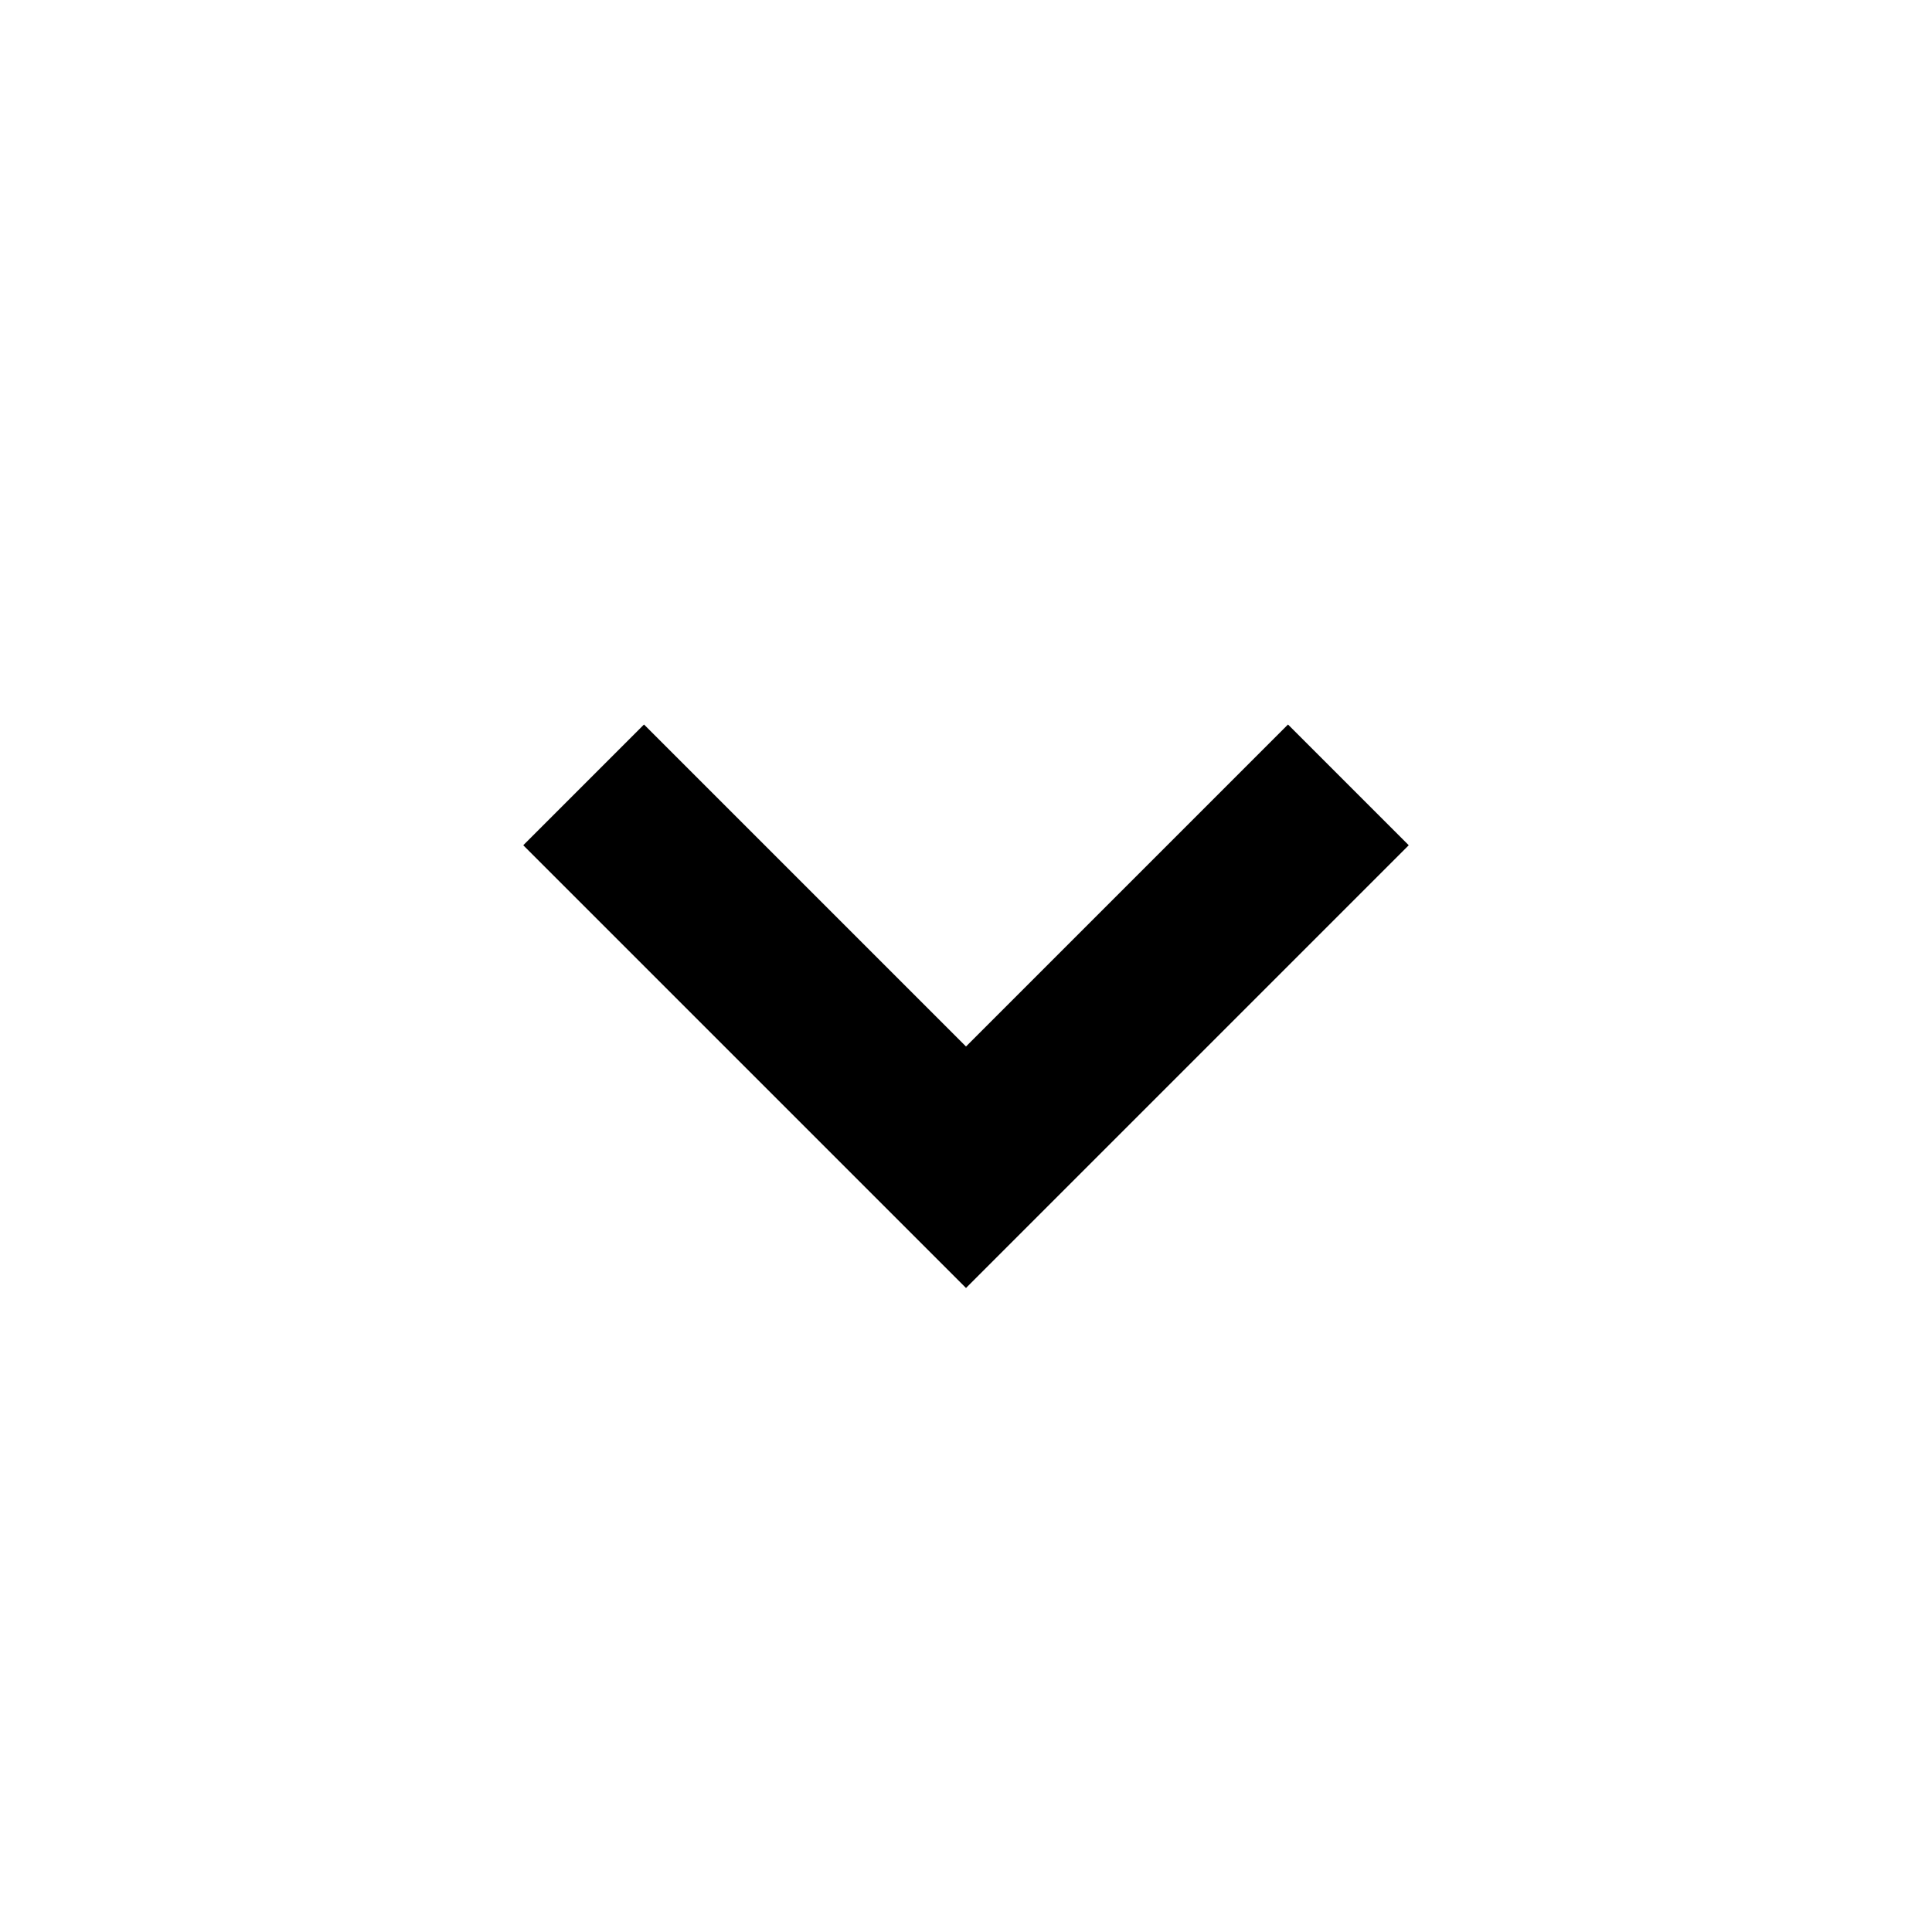
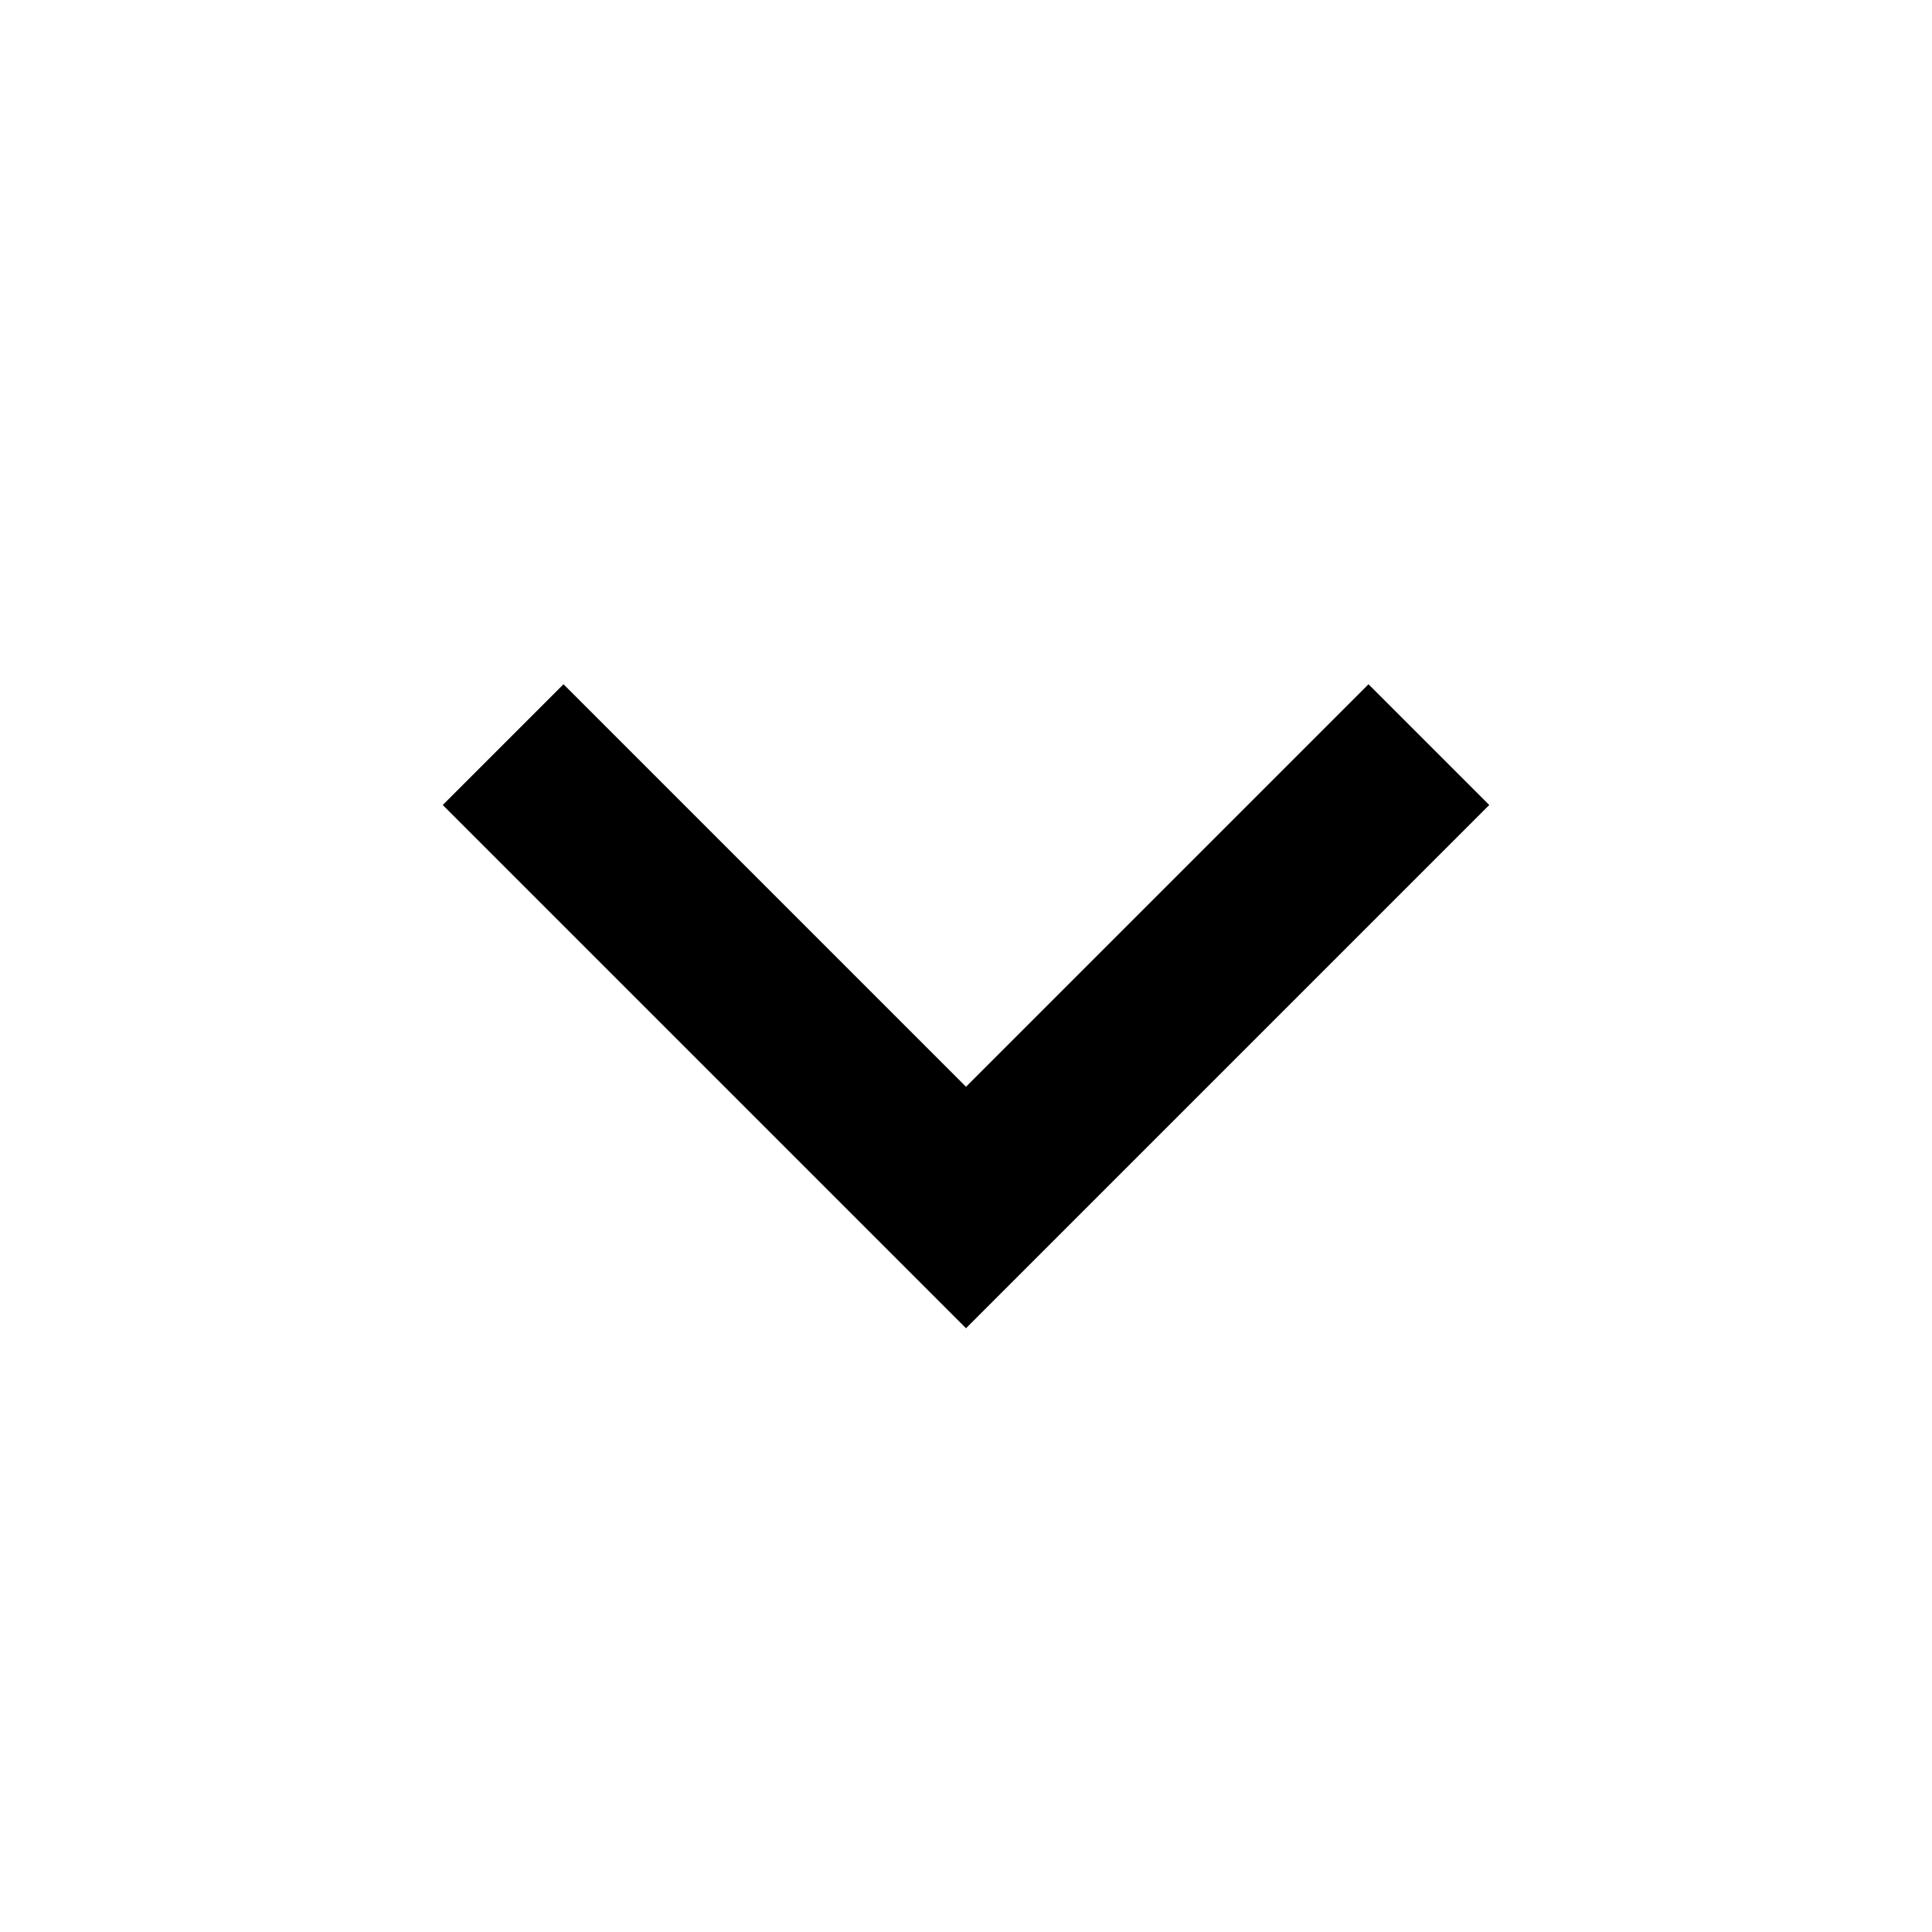
- <svg xmlns="http://www.w3.org/2000/svg" width="100%" height="100%" viewBox="0 0 24 24">
+ <svg xmlns="http://www.w3.org/2000/svg" viewBox="0 0 24 24">
  <g fill="none" fill-rule="evenodd">
    <path d="M0 0h24v24H0z" />
-     <path fill="currentColor" d="M8 9l4 4 4-4 1.5 1.5L12 16l-5.5-5.5z" />
+     <path fill="currentColor" d="M12 13.5l5-5 1.5 1.5-6.5 6.5L5.5 10 7 8.5z" />
  </g>
</svg>
